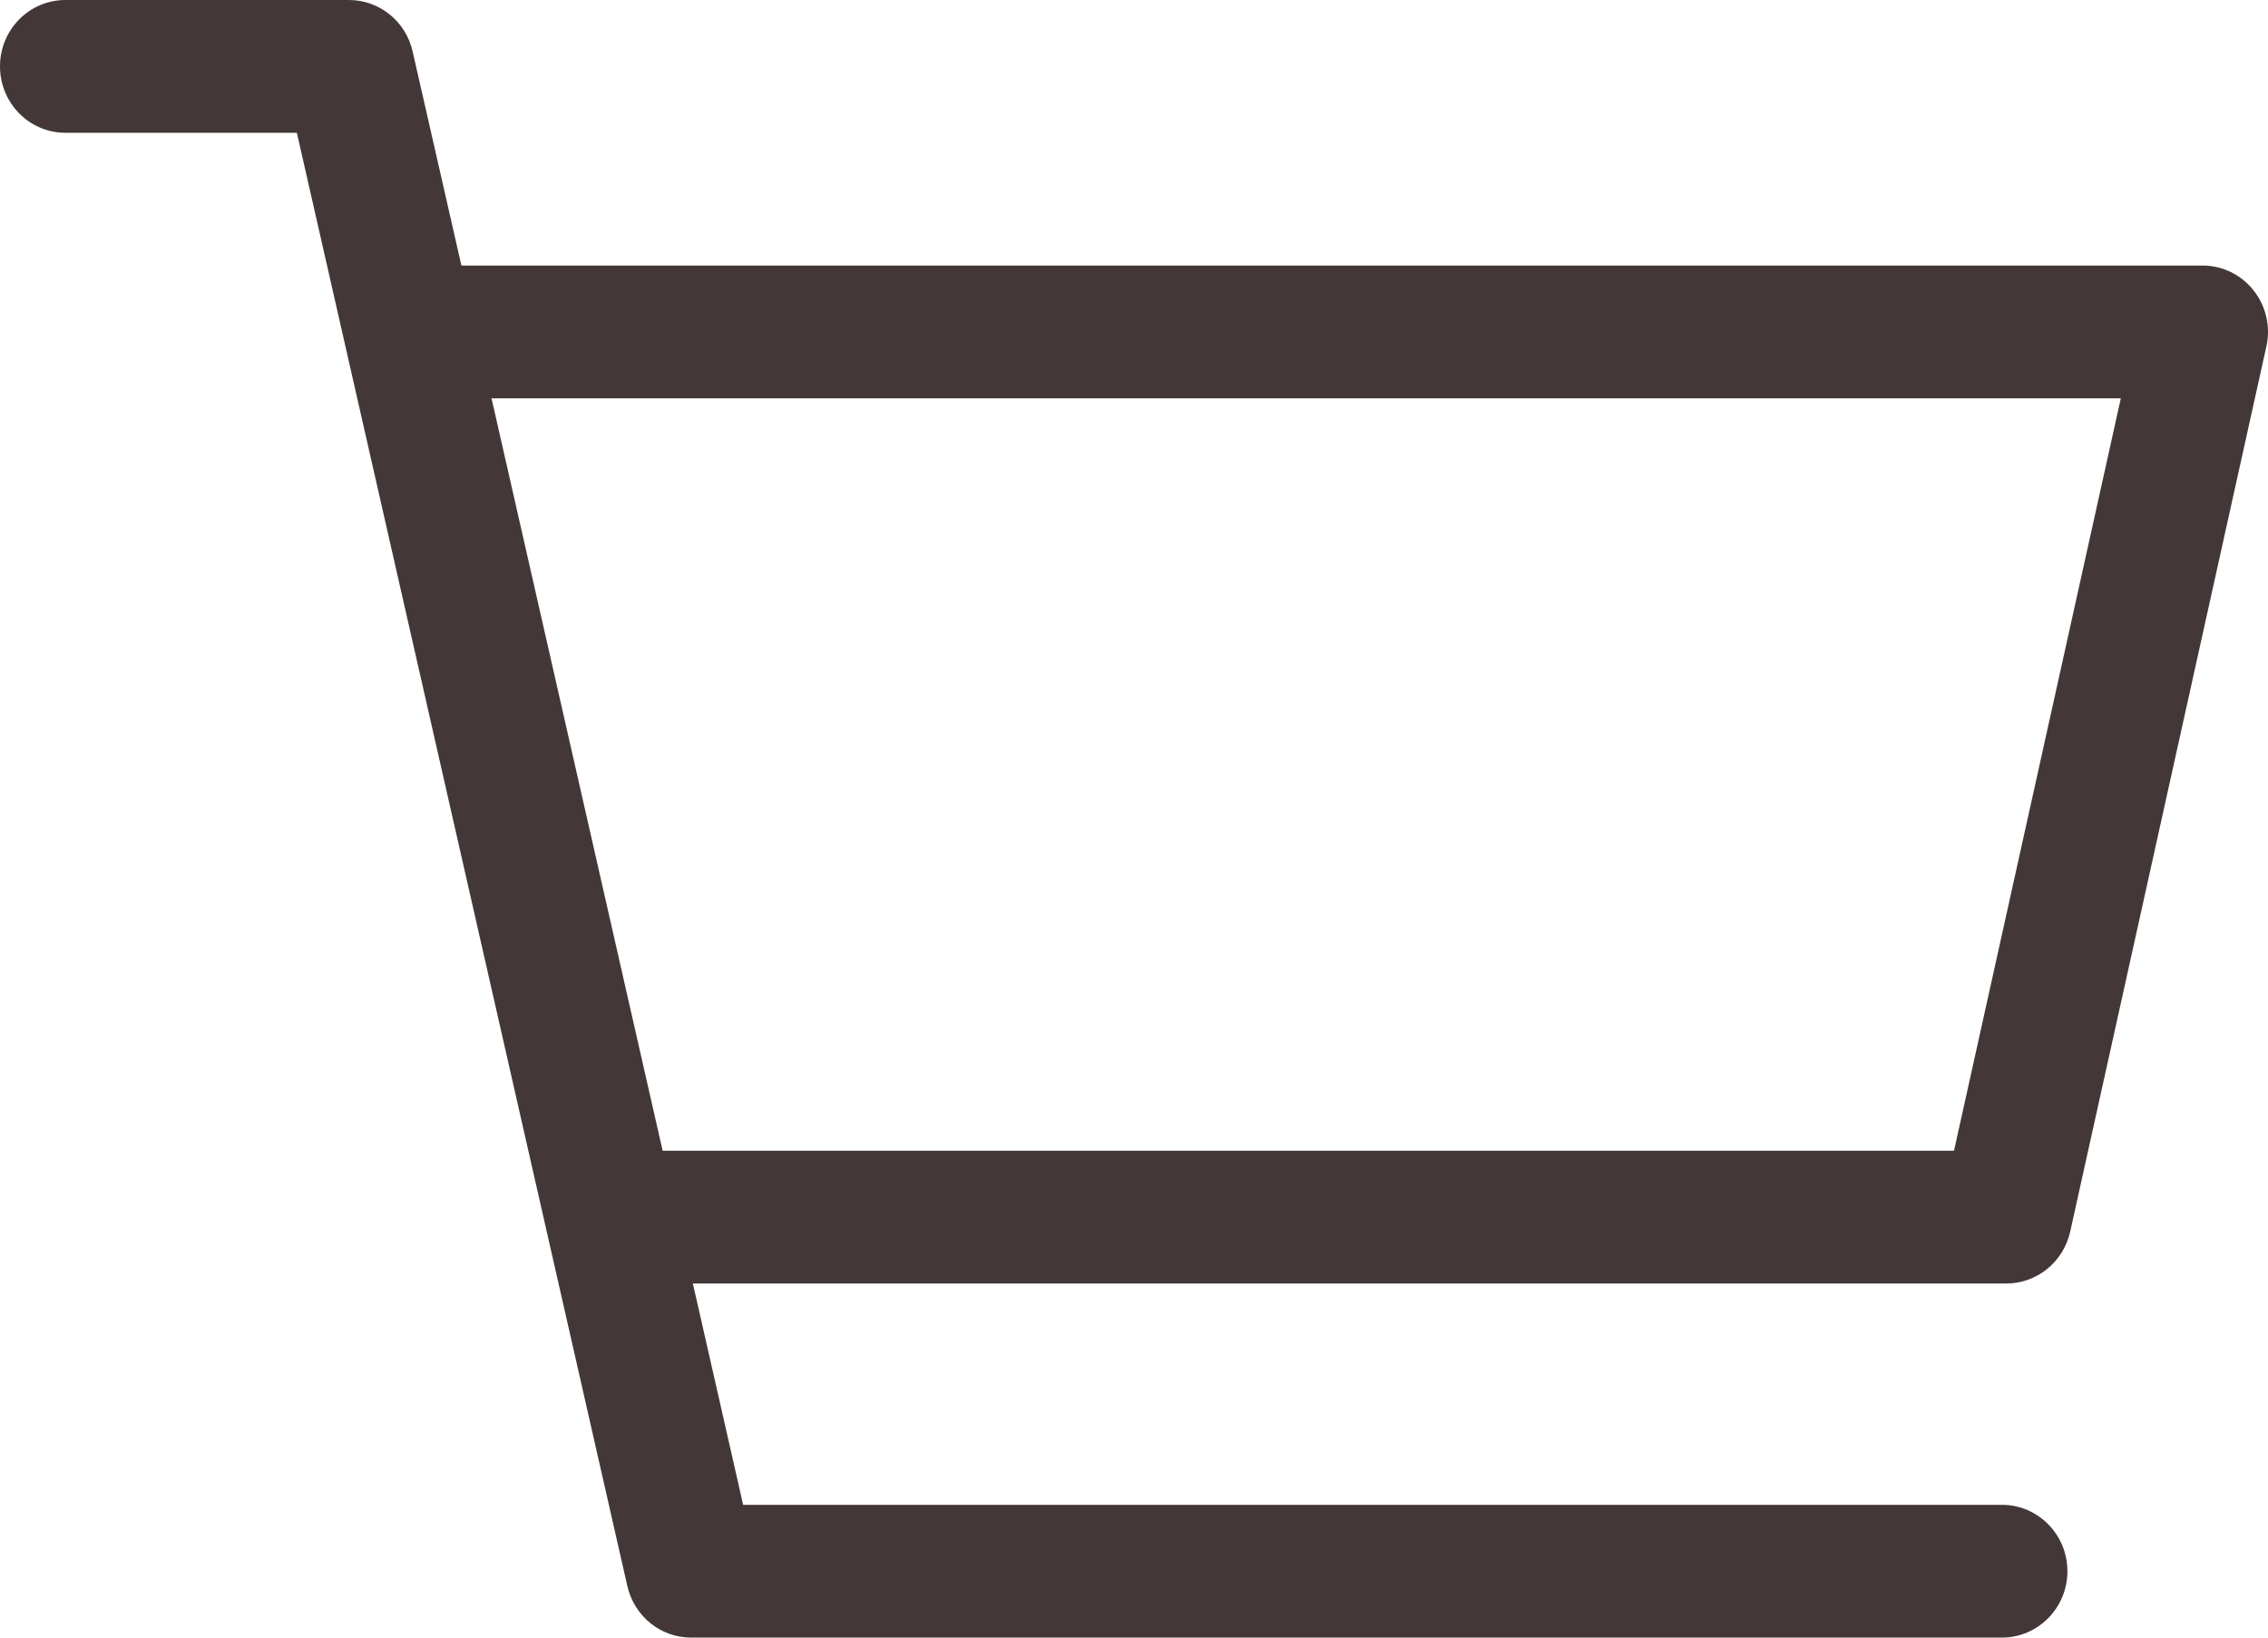
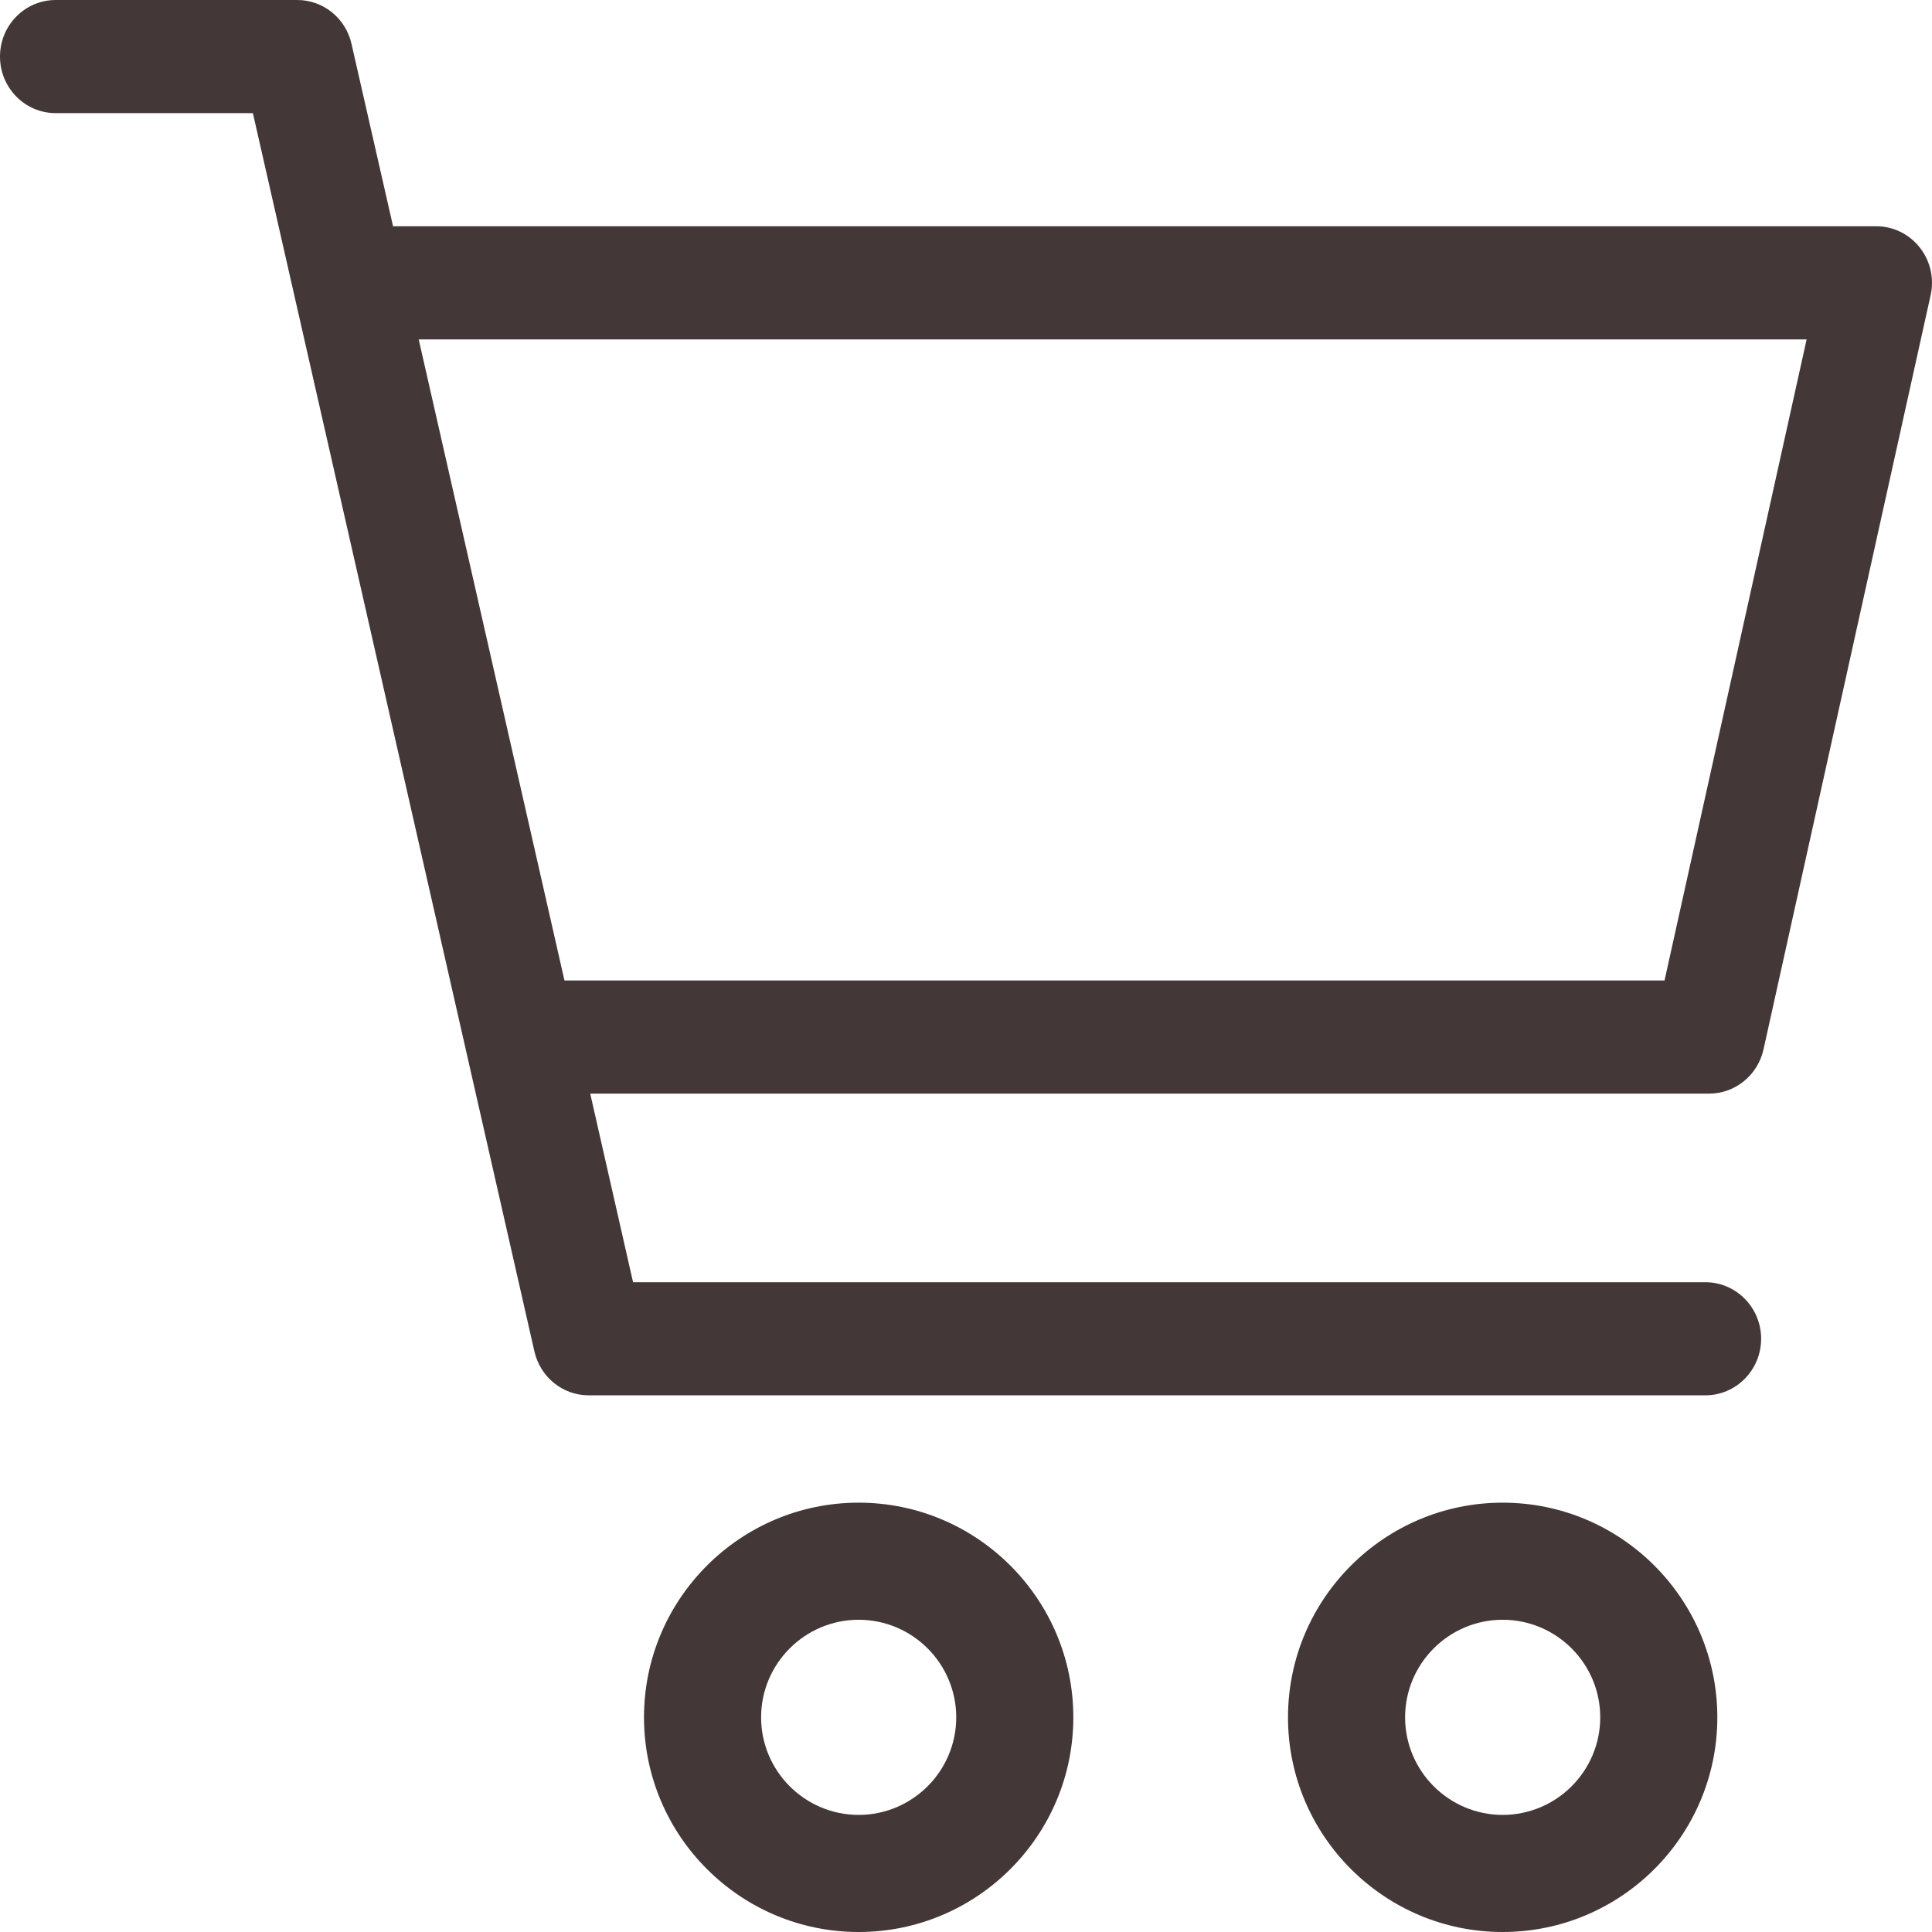
- <svg xmlns="http://www.w3.org/2000/svg" width="18" height="13" viewBox="0 0 18 13" fill="none">
+ <svg xmlns="http://www.w3.org/2000/svg" width="18" height="18" viewBox="0 0 18 18" fill="none">
  <path fill-rule="evenodd" clip-rule="evenodd" d="M17.481 2.108C17.639 2.108 17.788 2.181 17.886 2.306C17.985 2.431 18.022 2.595 17.987 2.751L16.43 9.778C16.376 10.018 16.166 10.189 15.923 10.189H5.499L5.898 11.946H15.888C16.175 11.946 16.408 12.182 16.408 12.473C16.408 12.764 16.175 13 15.888 13H5.485C5.243 13 5.034 12.831 4.979 12.591L2.356 1.054H0.519C0.232 1.054 0 0.818 0 0.527C0 0.236 0.232 0 0.519 0H2.769C3.011 0 3.221 0.169 3.275 0.409L3.662 2.108H17.481ZM5.259 9.135H15.508L16.832 3.162H3.901L5.259 9.135Z" fill="#443737" />
+   <path fill-rule="evenodd" clip-rule="evenodd" d="M6 16C6 14.897 6.897 14 8 14C9.103 14 10 14.897 10 16C10 17.103 9.103 18 8 18C6.897 18 6 17.103 6 16ZM7.091 16C7.091 16.501 7.499 16.909 8 16.909C8.501 16.909 8.909 16.501 8.909 16C8.909 15.499 8.501 15.091 8 15.091C7.499 15.091 7.091 15.499 7.091 16Z" fill="#443737" />
+   <path fill-rule="evenodd" clip-rule="evenodd" d="M12 16C12 14.897 12.897 14 14 14C15.103 14 16 14.897 16 16C16 17.103 15.103 18 14 18C12.897 18 12 17.103 12 16ZM13.091 16C13.091 16.501 13.499 16.909 14 16.909C14.501 16.909 14.909 16.501 14.909 16C14.909 15.499 14.501 15.091 14 15.091C13.499 15.091 13.091 15.499 13.091 16Z" fill="#443737" />
</svg>
